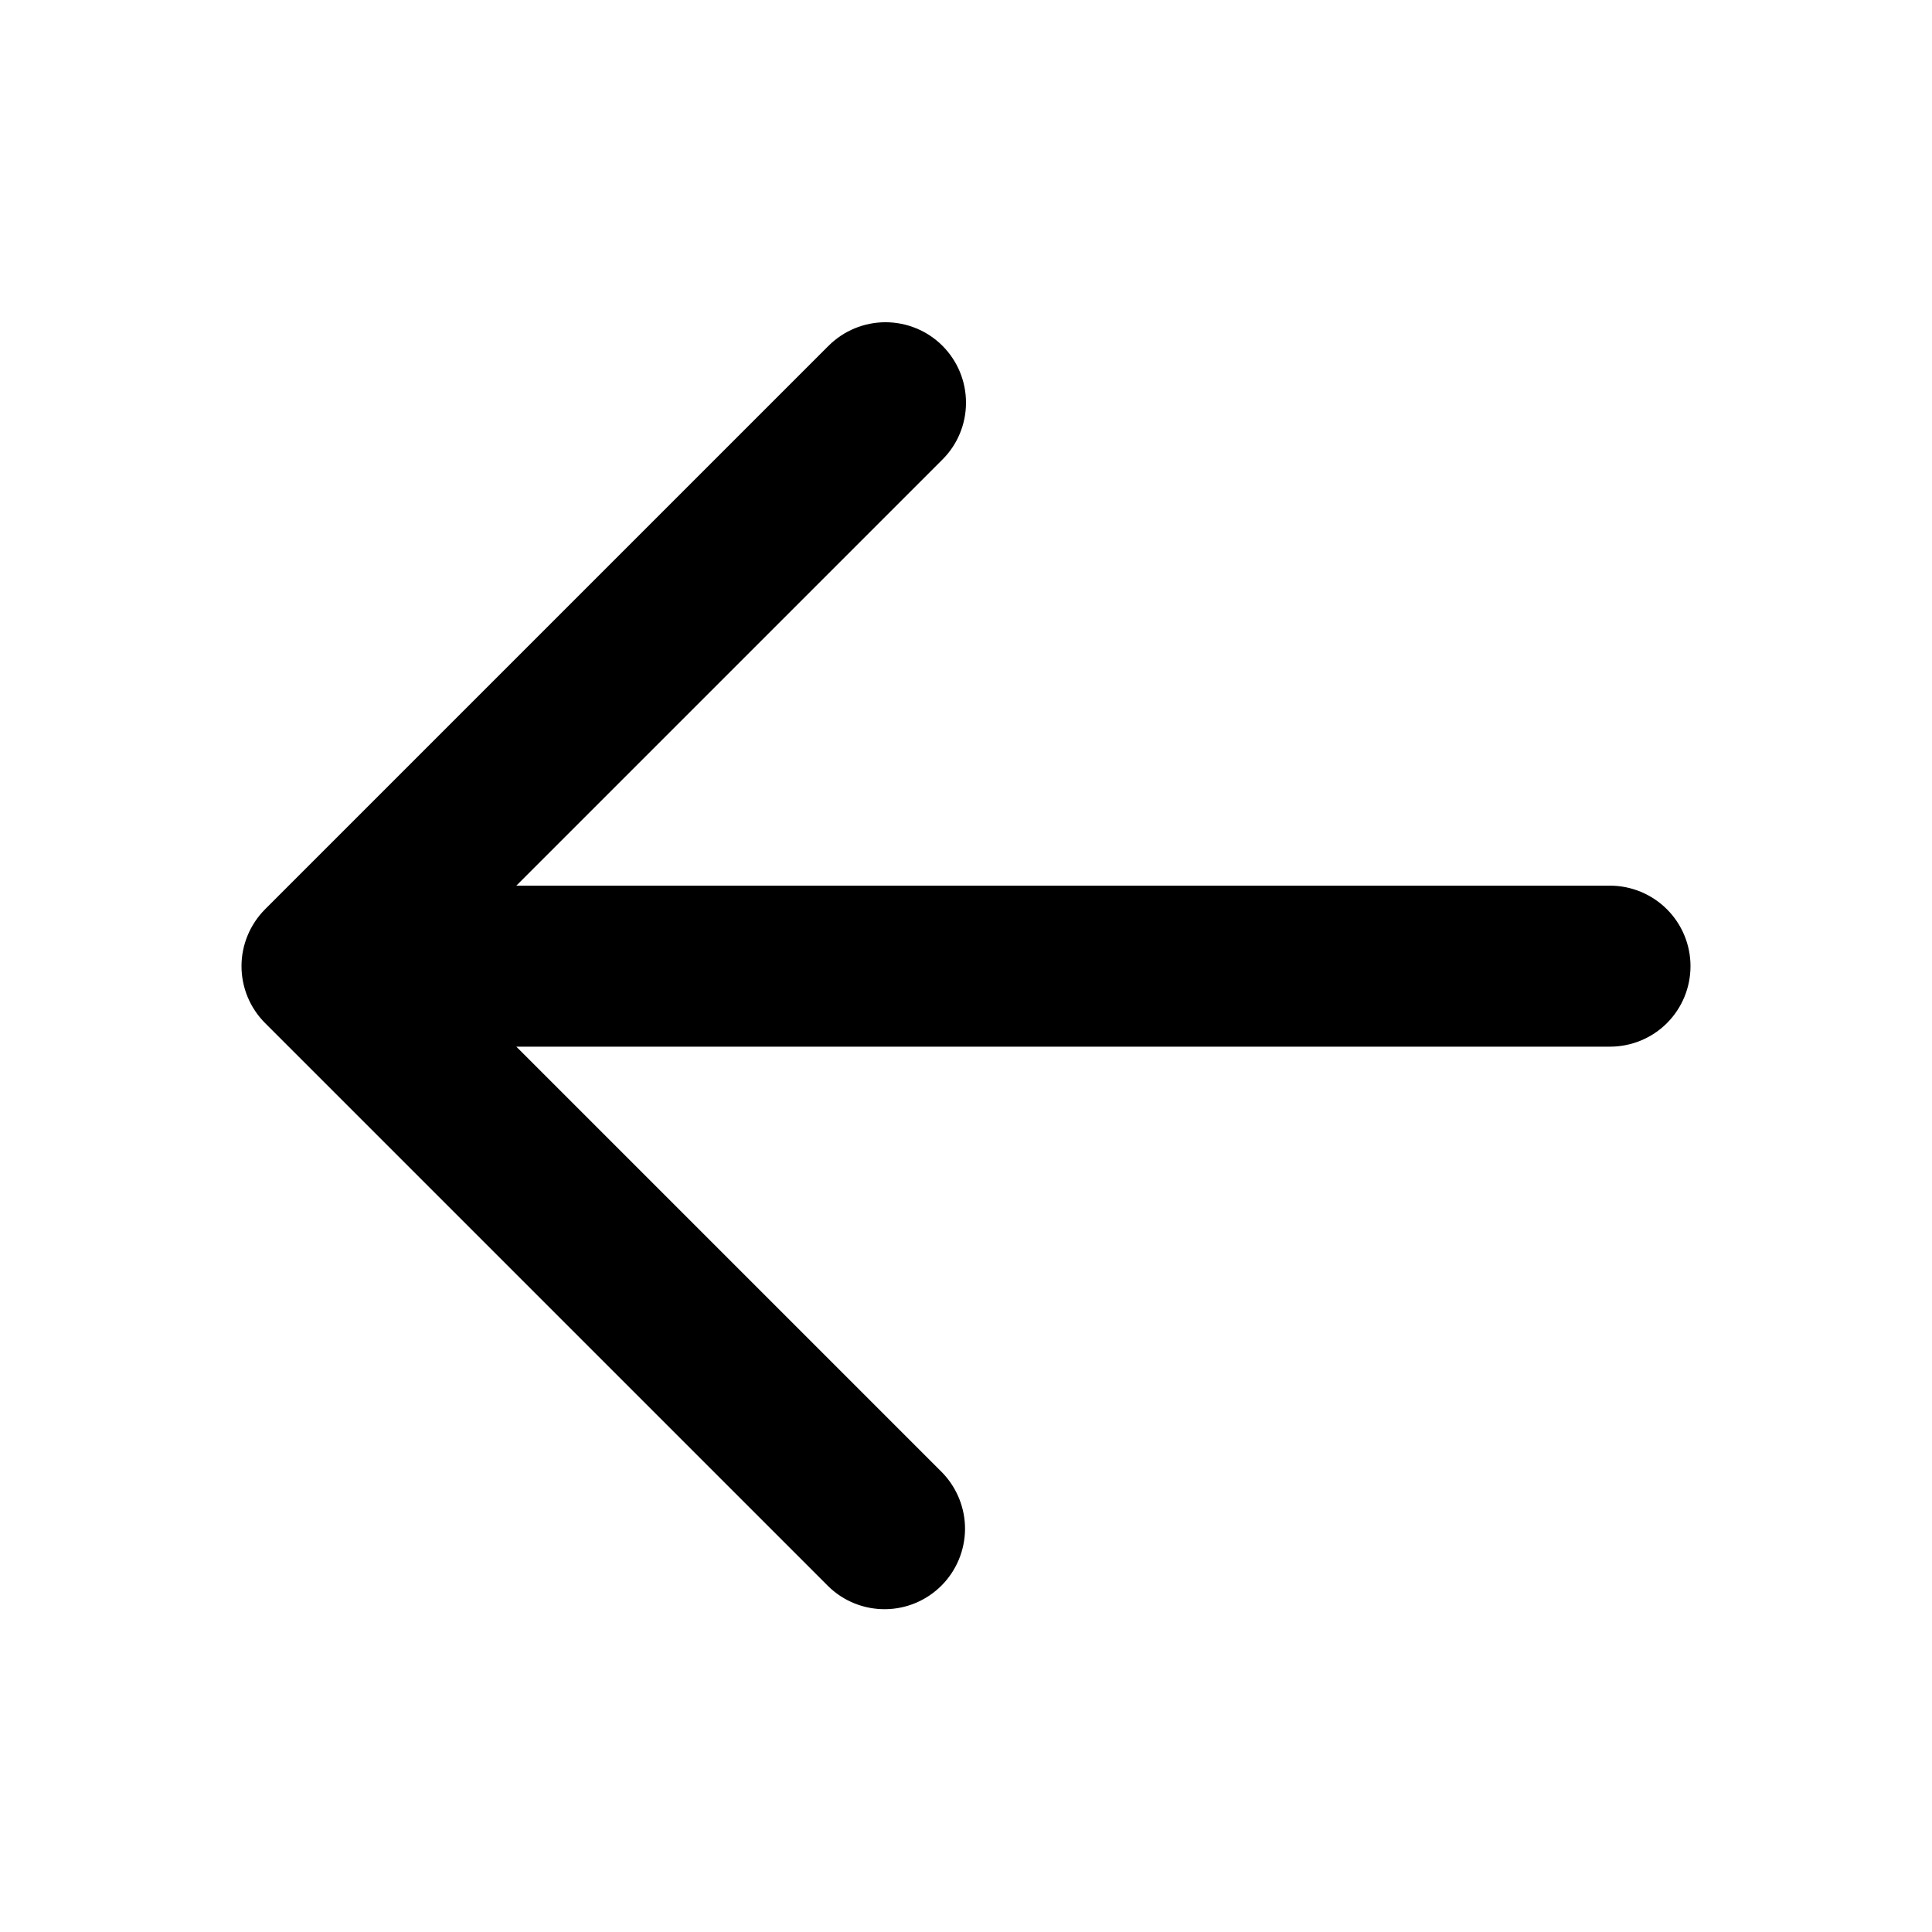
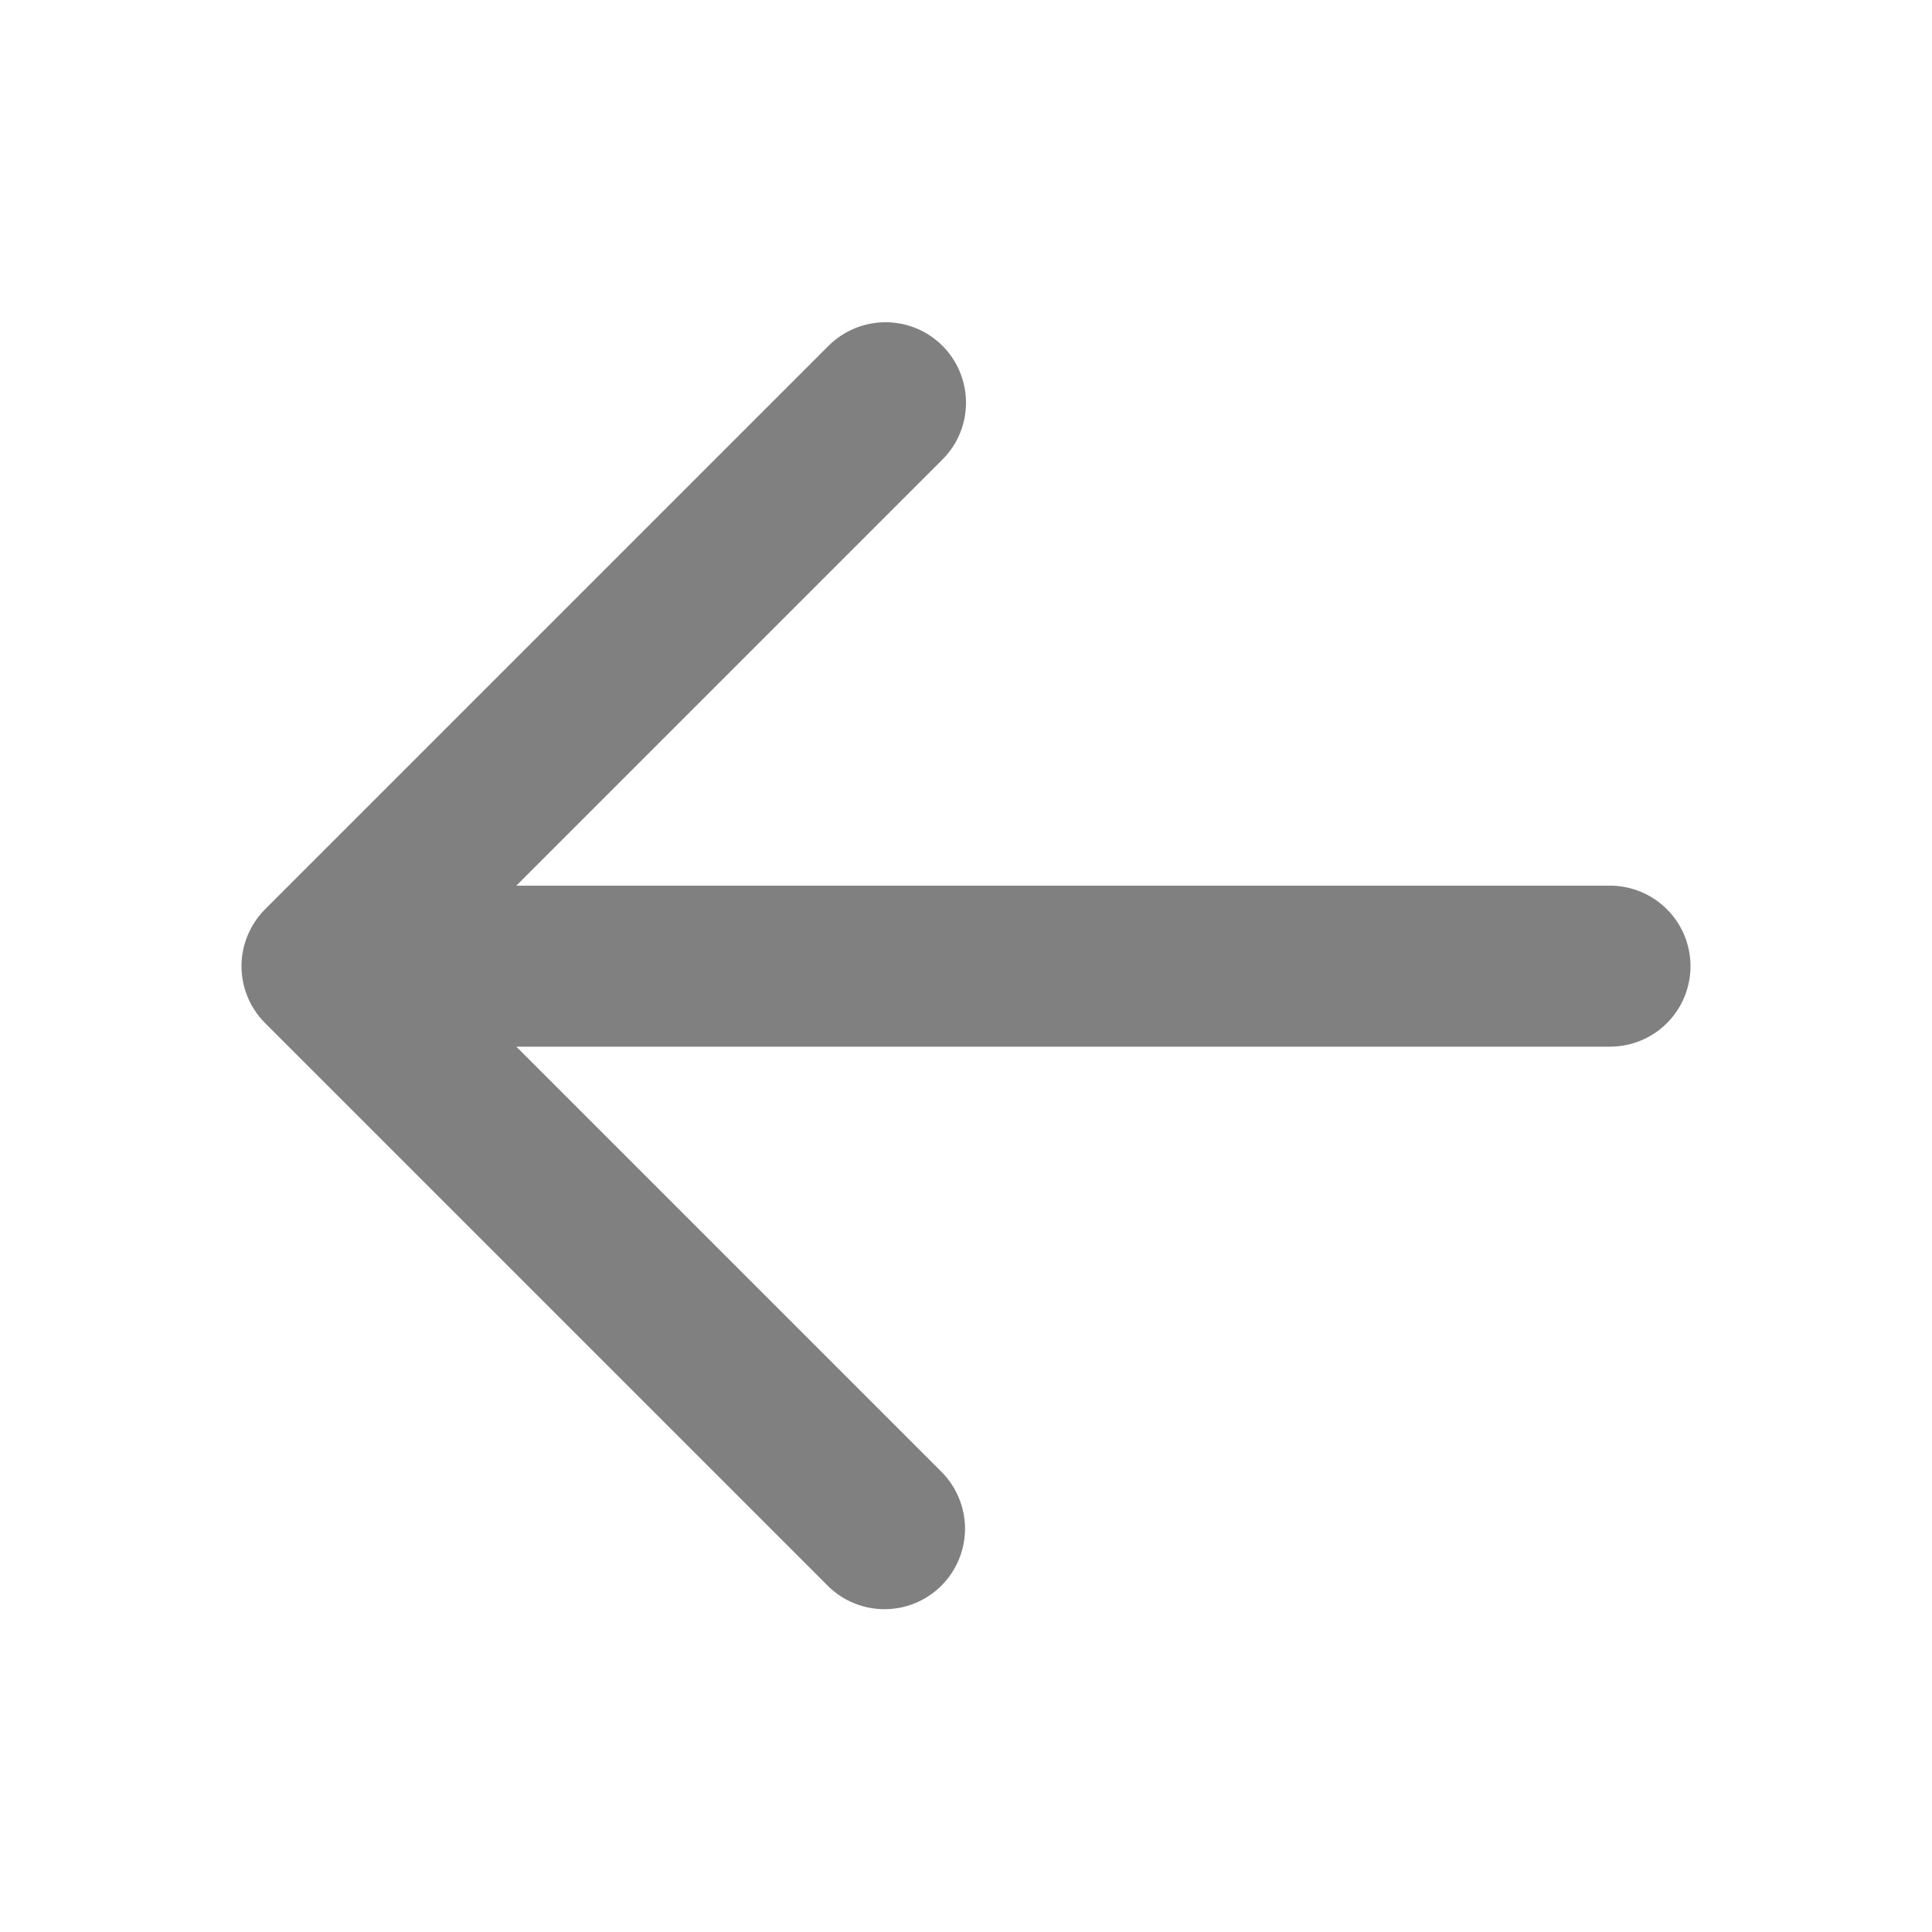
<svg xmlns="http://www.w3.org/2000/svg" width="24" height="24" viewBox="0 0 24 24" fill="none">
-   <path fill-rule="evenodd" clip-rule="evenodd" d="M11.707 4.295C11.895 4.483 12 4.737 12 5.002C12 5.268 11.895 5.522 11.707 5.709L6.414 11.002H20C20.265 11.002 20.52 11.108 20.707 11.295C20.895 11.483 21 11.737 21 12.002C21 12.268 20.895 12.522 20.707 12.71C20.52 12.897 20.265 13.002 20 13.002H6.414L11.707 18.295C11.889 18.484 11.99 18.737 11.988 18.999C11.985 19.261 11.88 19.512 11.695 19.697C11.509 19.883 11.259 19.988 10.996 19.99C10.734 19.992 10.482 19.892 10.293 19.709L3.293 12.709C3.106 12.522 3 12.268 3 12.002C3 11.737 3.106 11.483 3.293 11.295L10.293 4.295C10.481 4.108 10.735 4.003 11 4.003C11.265 4.003 11.52 4.108 11.707 4.295Z" fill="black" />
+   <path fill-rule="evenodd" clip-rule="evenodd" d="M11.707 4.295C11.895 4.483 12 4.737 12 5.002C12 5.268 11.895 5.522 11.707 5.709L6.414 11.002H20C20.265 11.002 20.52 11.108 20.707 11.295C20.895 11.483 21 11.737 21 12.002C21 12.268 20.895 12.522 20.707 12.71C20.52 12.897 20.265 13.002 20 13.002H6.414L11.707 18.295C11.889 18.484 11.99 18.737 11.988 18.999C11.985 19.261 11.88 19.512 11.695 19.697C11.509 19.883 11.259 19.988 10.996 19.99C10.734 19.992 10.482 19.892 10.293 19.709L3.293 12.709C3.106 12.522 3 12.268 3 12.002C3 11.737 3.106 11.483 3.293 11.295L10.293 4.295C10.481 4.108 10.735 4.003 11 4.003C11.265 4.003 11.52 4.108 11.707 4.295Z" fill="gray" />
</svg>
